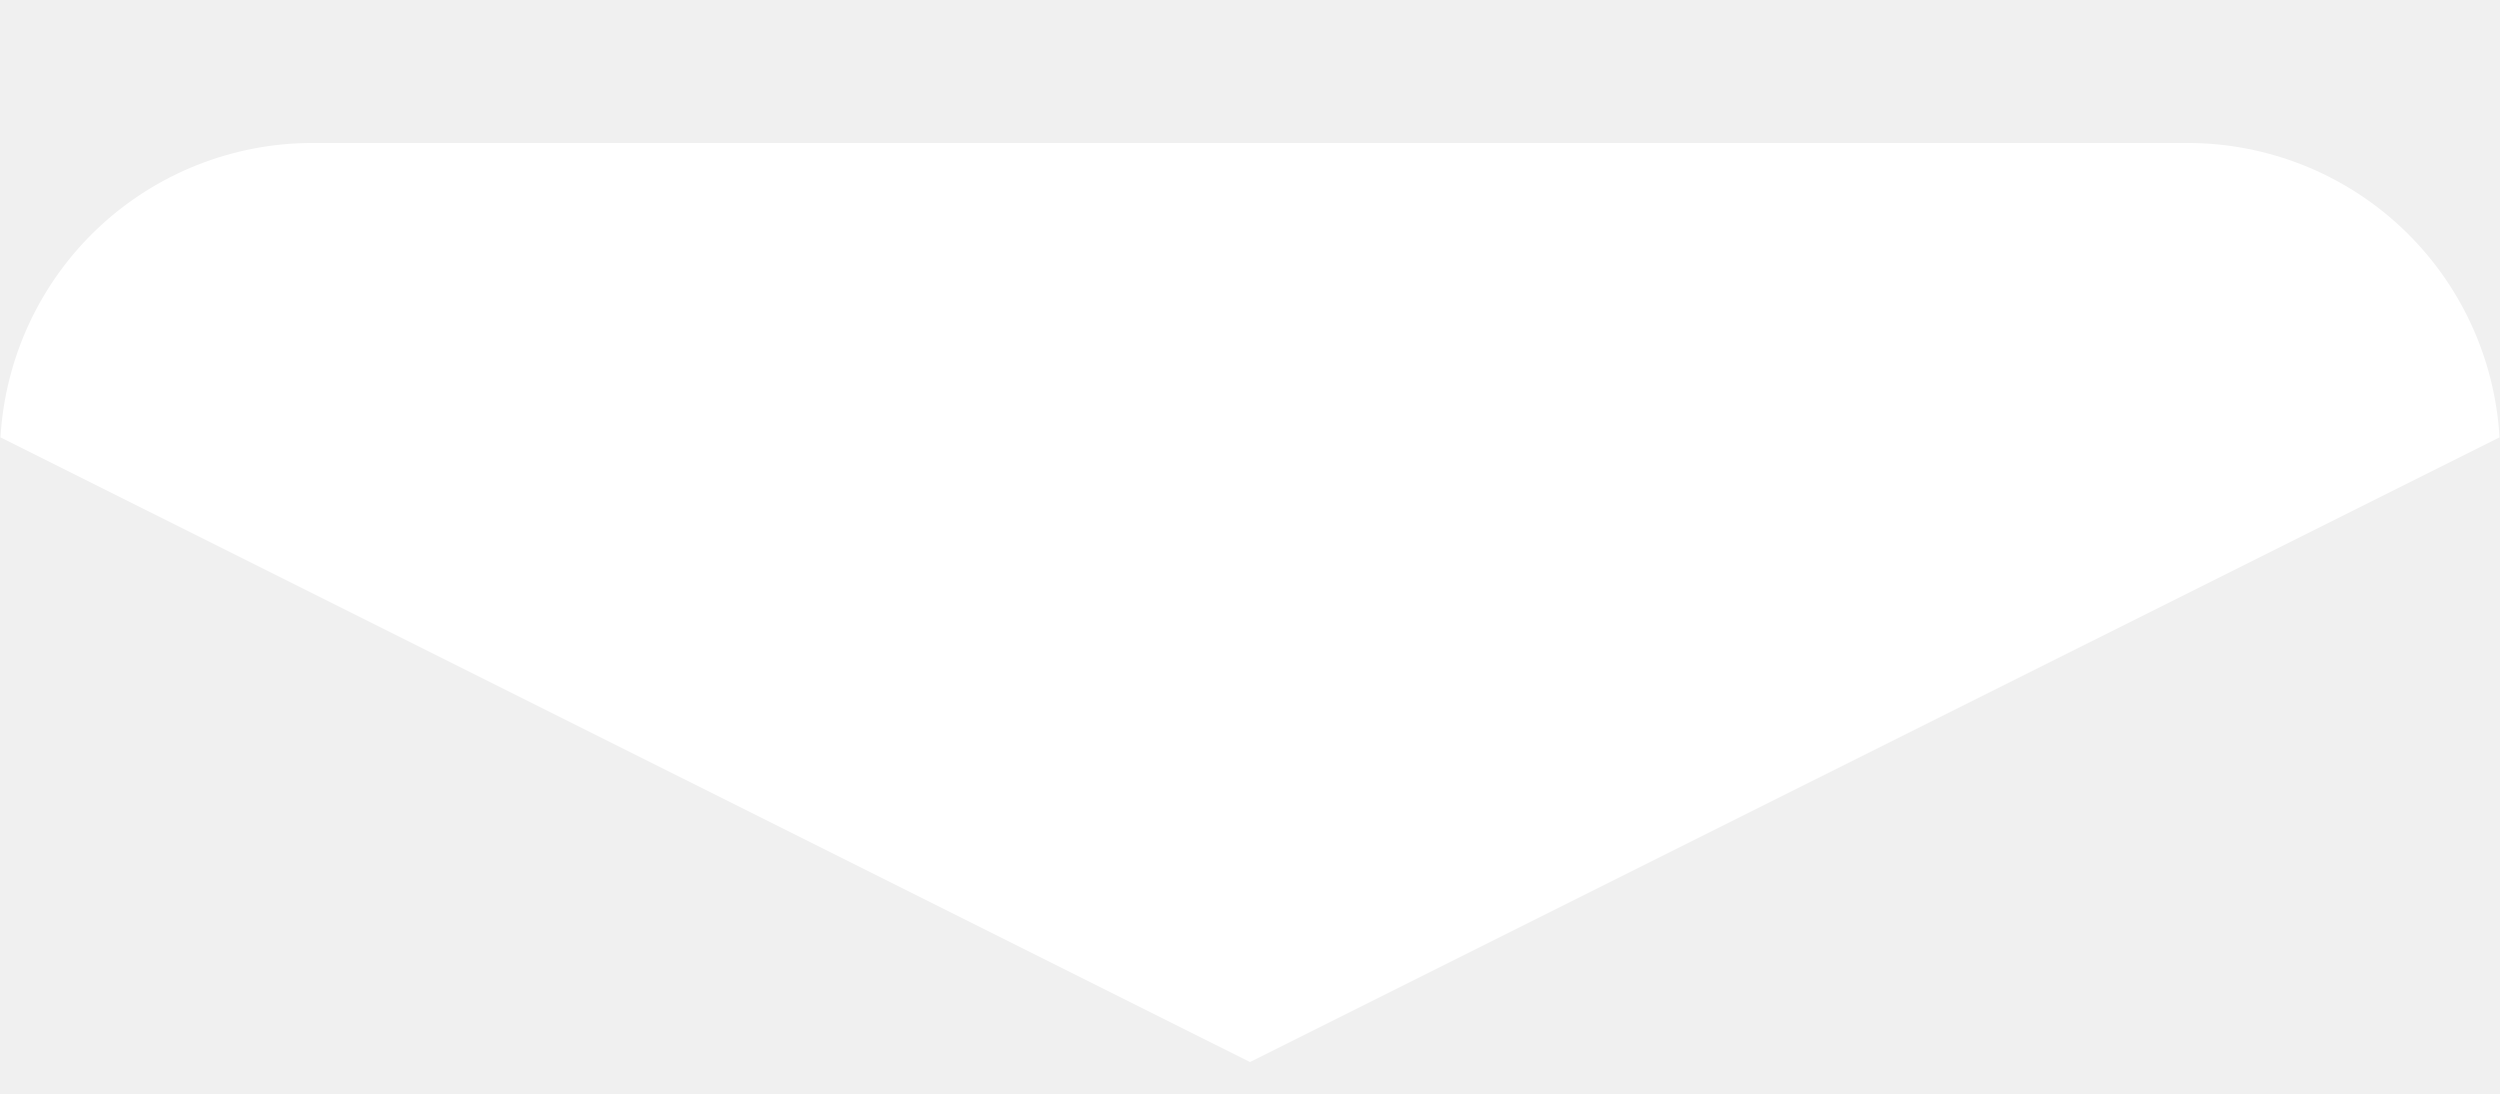
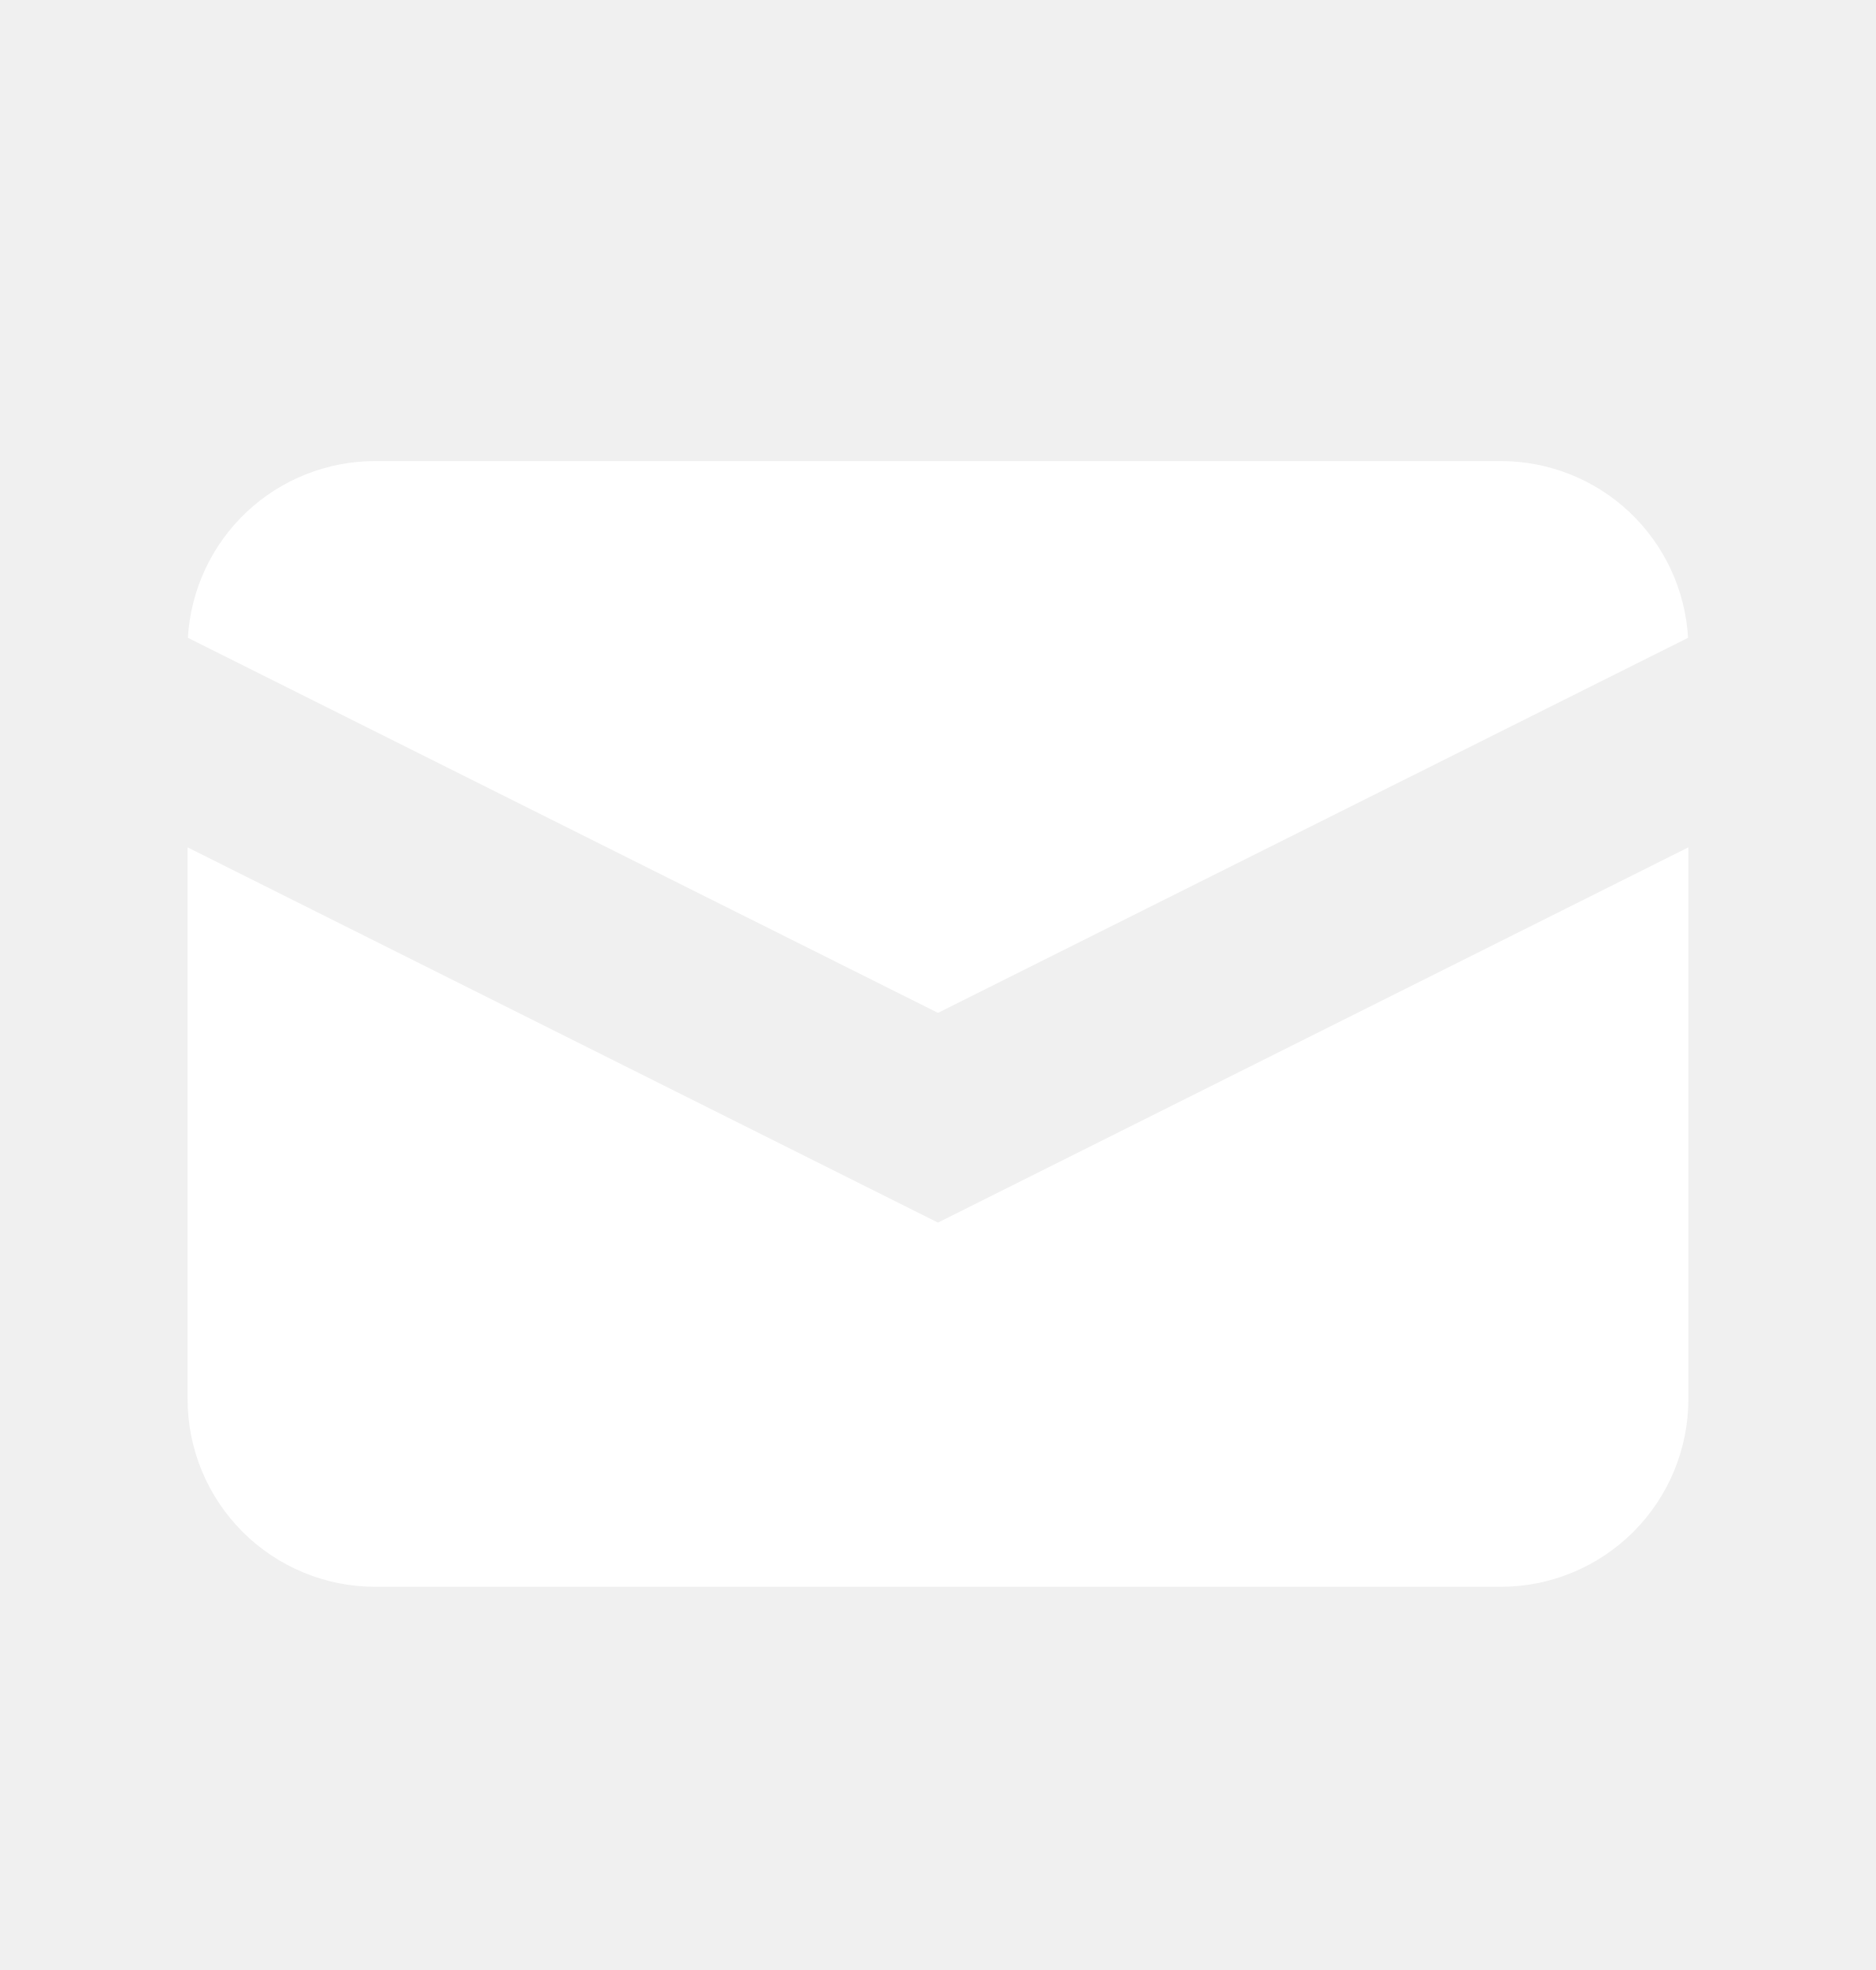
- <svg xmlns="http://www.w3.org/2000/svg" width="16" height="7" viewBox="0 0 16 7" fill="none">
-   <path d="M0.003 2.799L8 6.797L15.997 2.799C15.967 2.289 15.744 1.81 15.373 1.46C15.002 1.11 14.51 0.915 14 0.915H2C1.49 0.915 0.998 1.11 0.627 1.46C0.256 1.81 0.033 2.289 0.003 2.799Z" fill="white" />
+ <svg xmlns="http://www.w3.org/2000/svg" width="20" height="21" viewBox="0 0 20 21" fill="none">
+   <path d="M2.003 6.799L10 10.797L17.997 6.799C17.967 6.289 17.744 5.81 17.373 5.46C17.002 5.11 16.51 4.915 16 4.915H4C3.49 4.915 2.998 5.11 2.627 5.46C2.256 5.81 2.033 6.289 2.003 6.799V6.799Z" fill="white" />
+   <path d="M18 9.033L10 13.033L2 9.033V14.915C2 15.445 2.211 15.954 2.586 16.329C2.961 16.704 3.47 16.915 4 16.915H16C16.53 16.915 17.039 16.704 17.414 16.329C17.789 15.954 18 15.445 18 14.915V9.033Z" fill="white" />
</svg>
